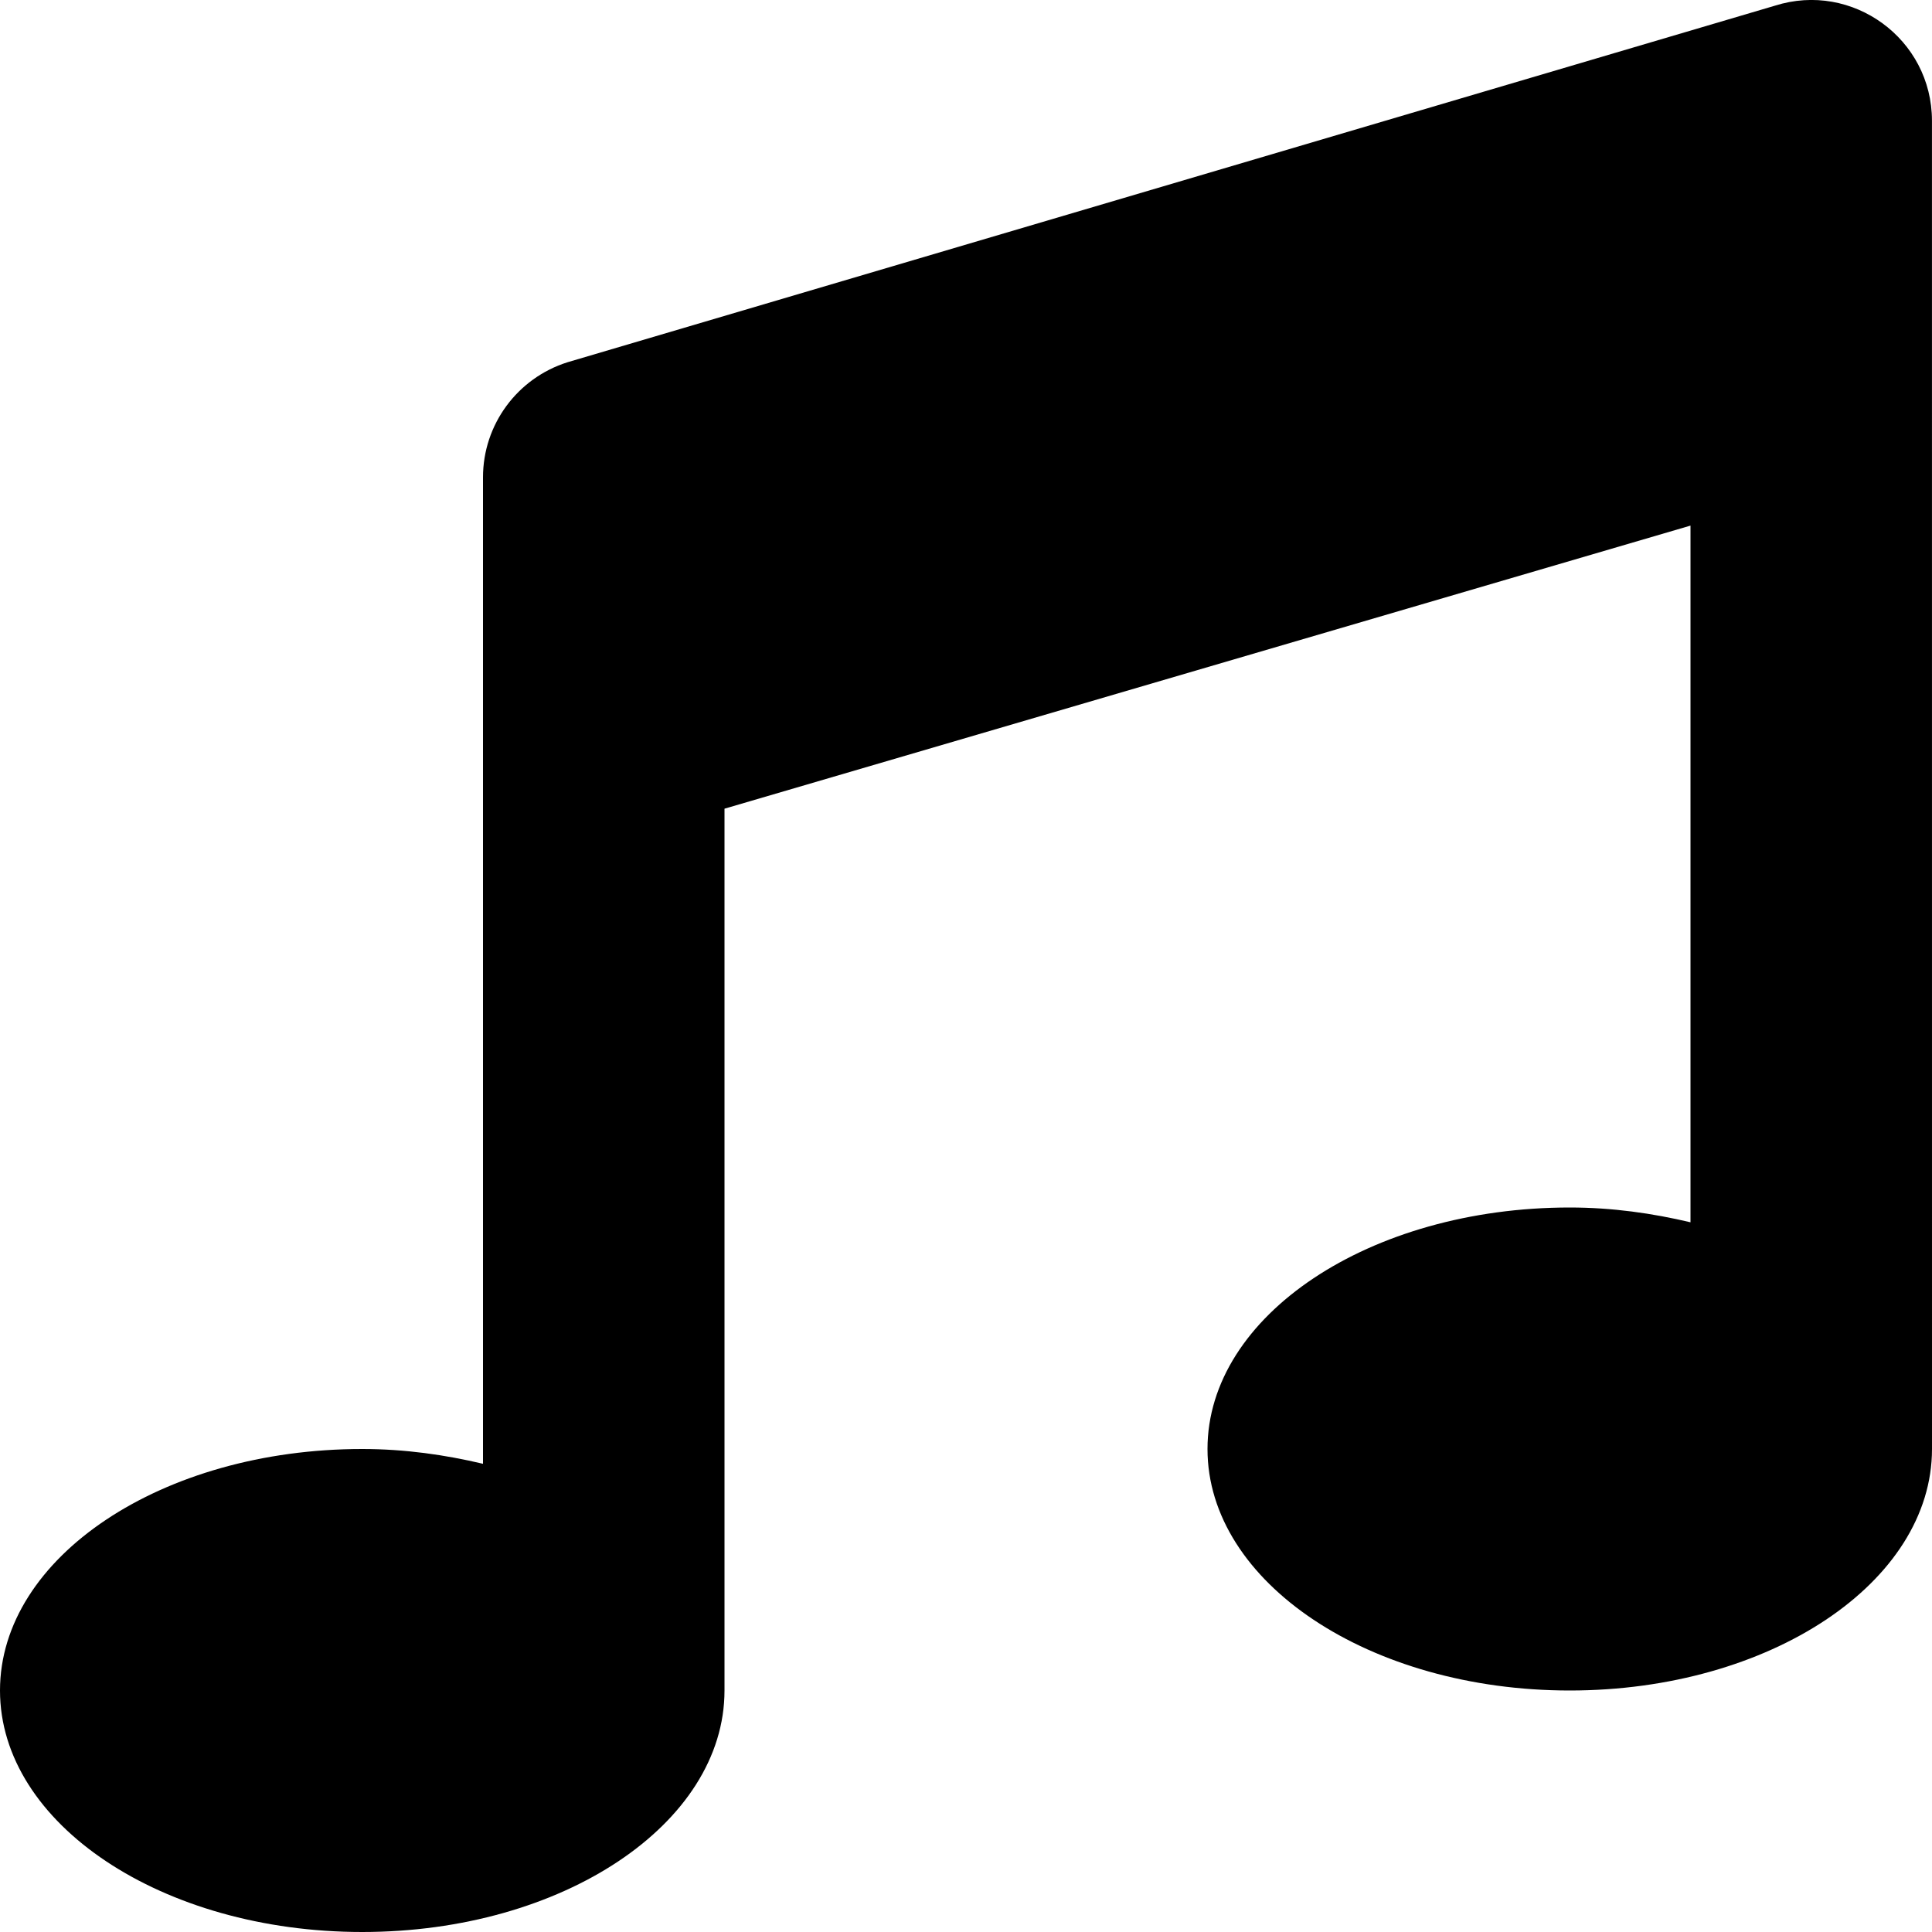
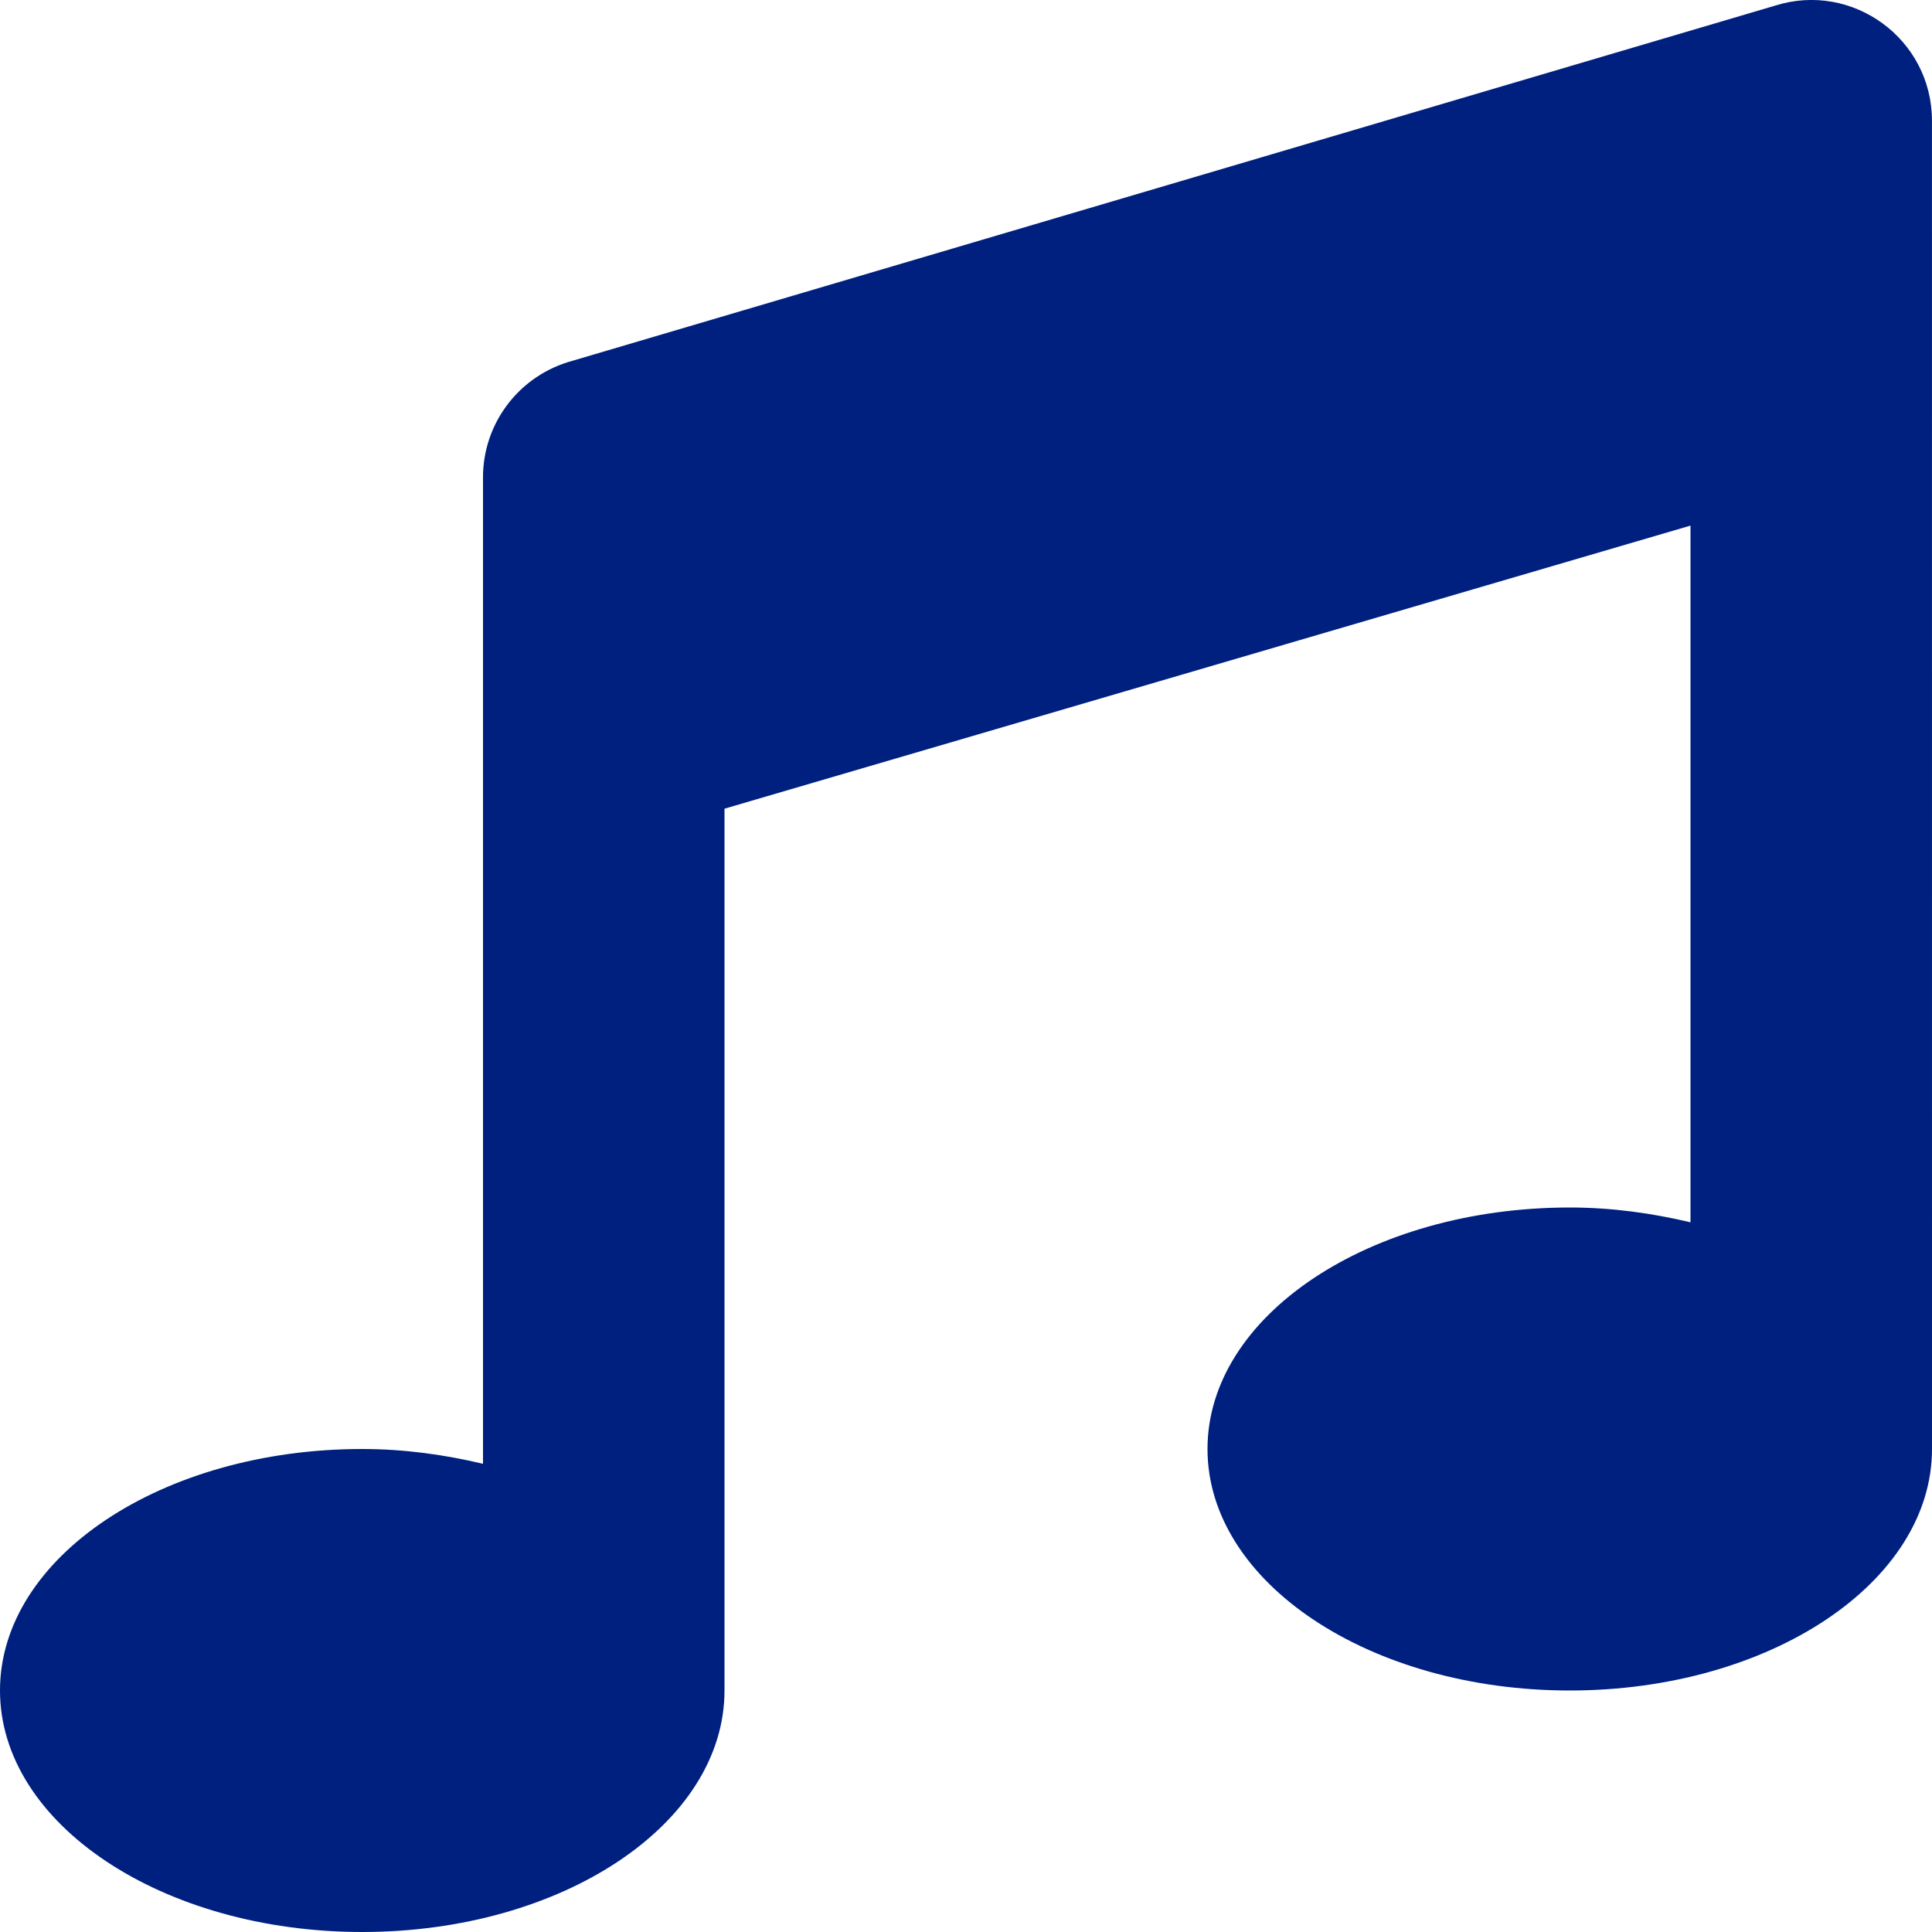
- <svg xmlns="http://www.w3.org/2000/svg" height="512" viewBox="0 0 512 512" width="512">
+ <svg xmlns="http://www.w3.org/2000/svg" height="512" viewBox="0 0 512 512" width="512" fill="hsl(225, 100%, 25%)">
  <path d="m511.99 32.01c0-21.71-21.1-37.01-41.6-30.51l-319.99 94.5c-13.3 4.2-22.4 16.5-22.4 30.5v261.42c-10.05-2.38-20.72-3.92-32-3.92-53.02 0-96 28.65-96 64s42.98 64 96 64 96-28.65 96-64v-233.69l256-75.02v184.63c-10.05-2.38-20.72-3.92-32-3.92-53.02 0-96 28.65-96 64s42.98 64 96 64 96-28.65 96-64z" />
</svg>
